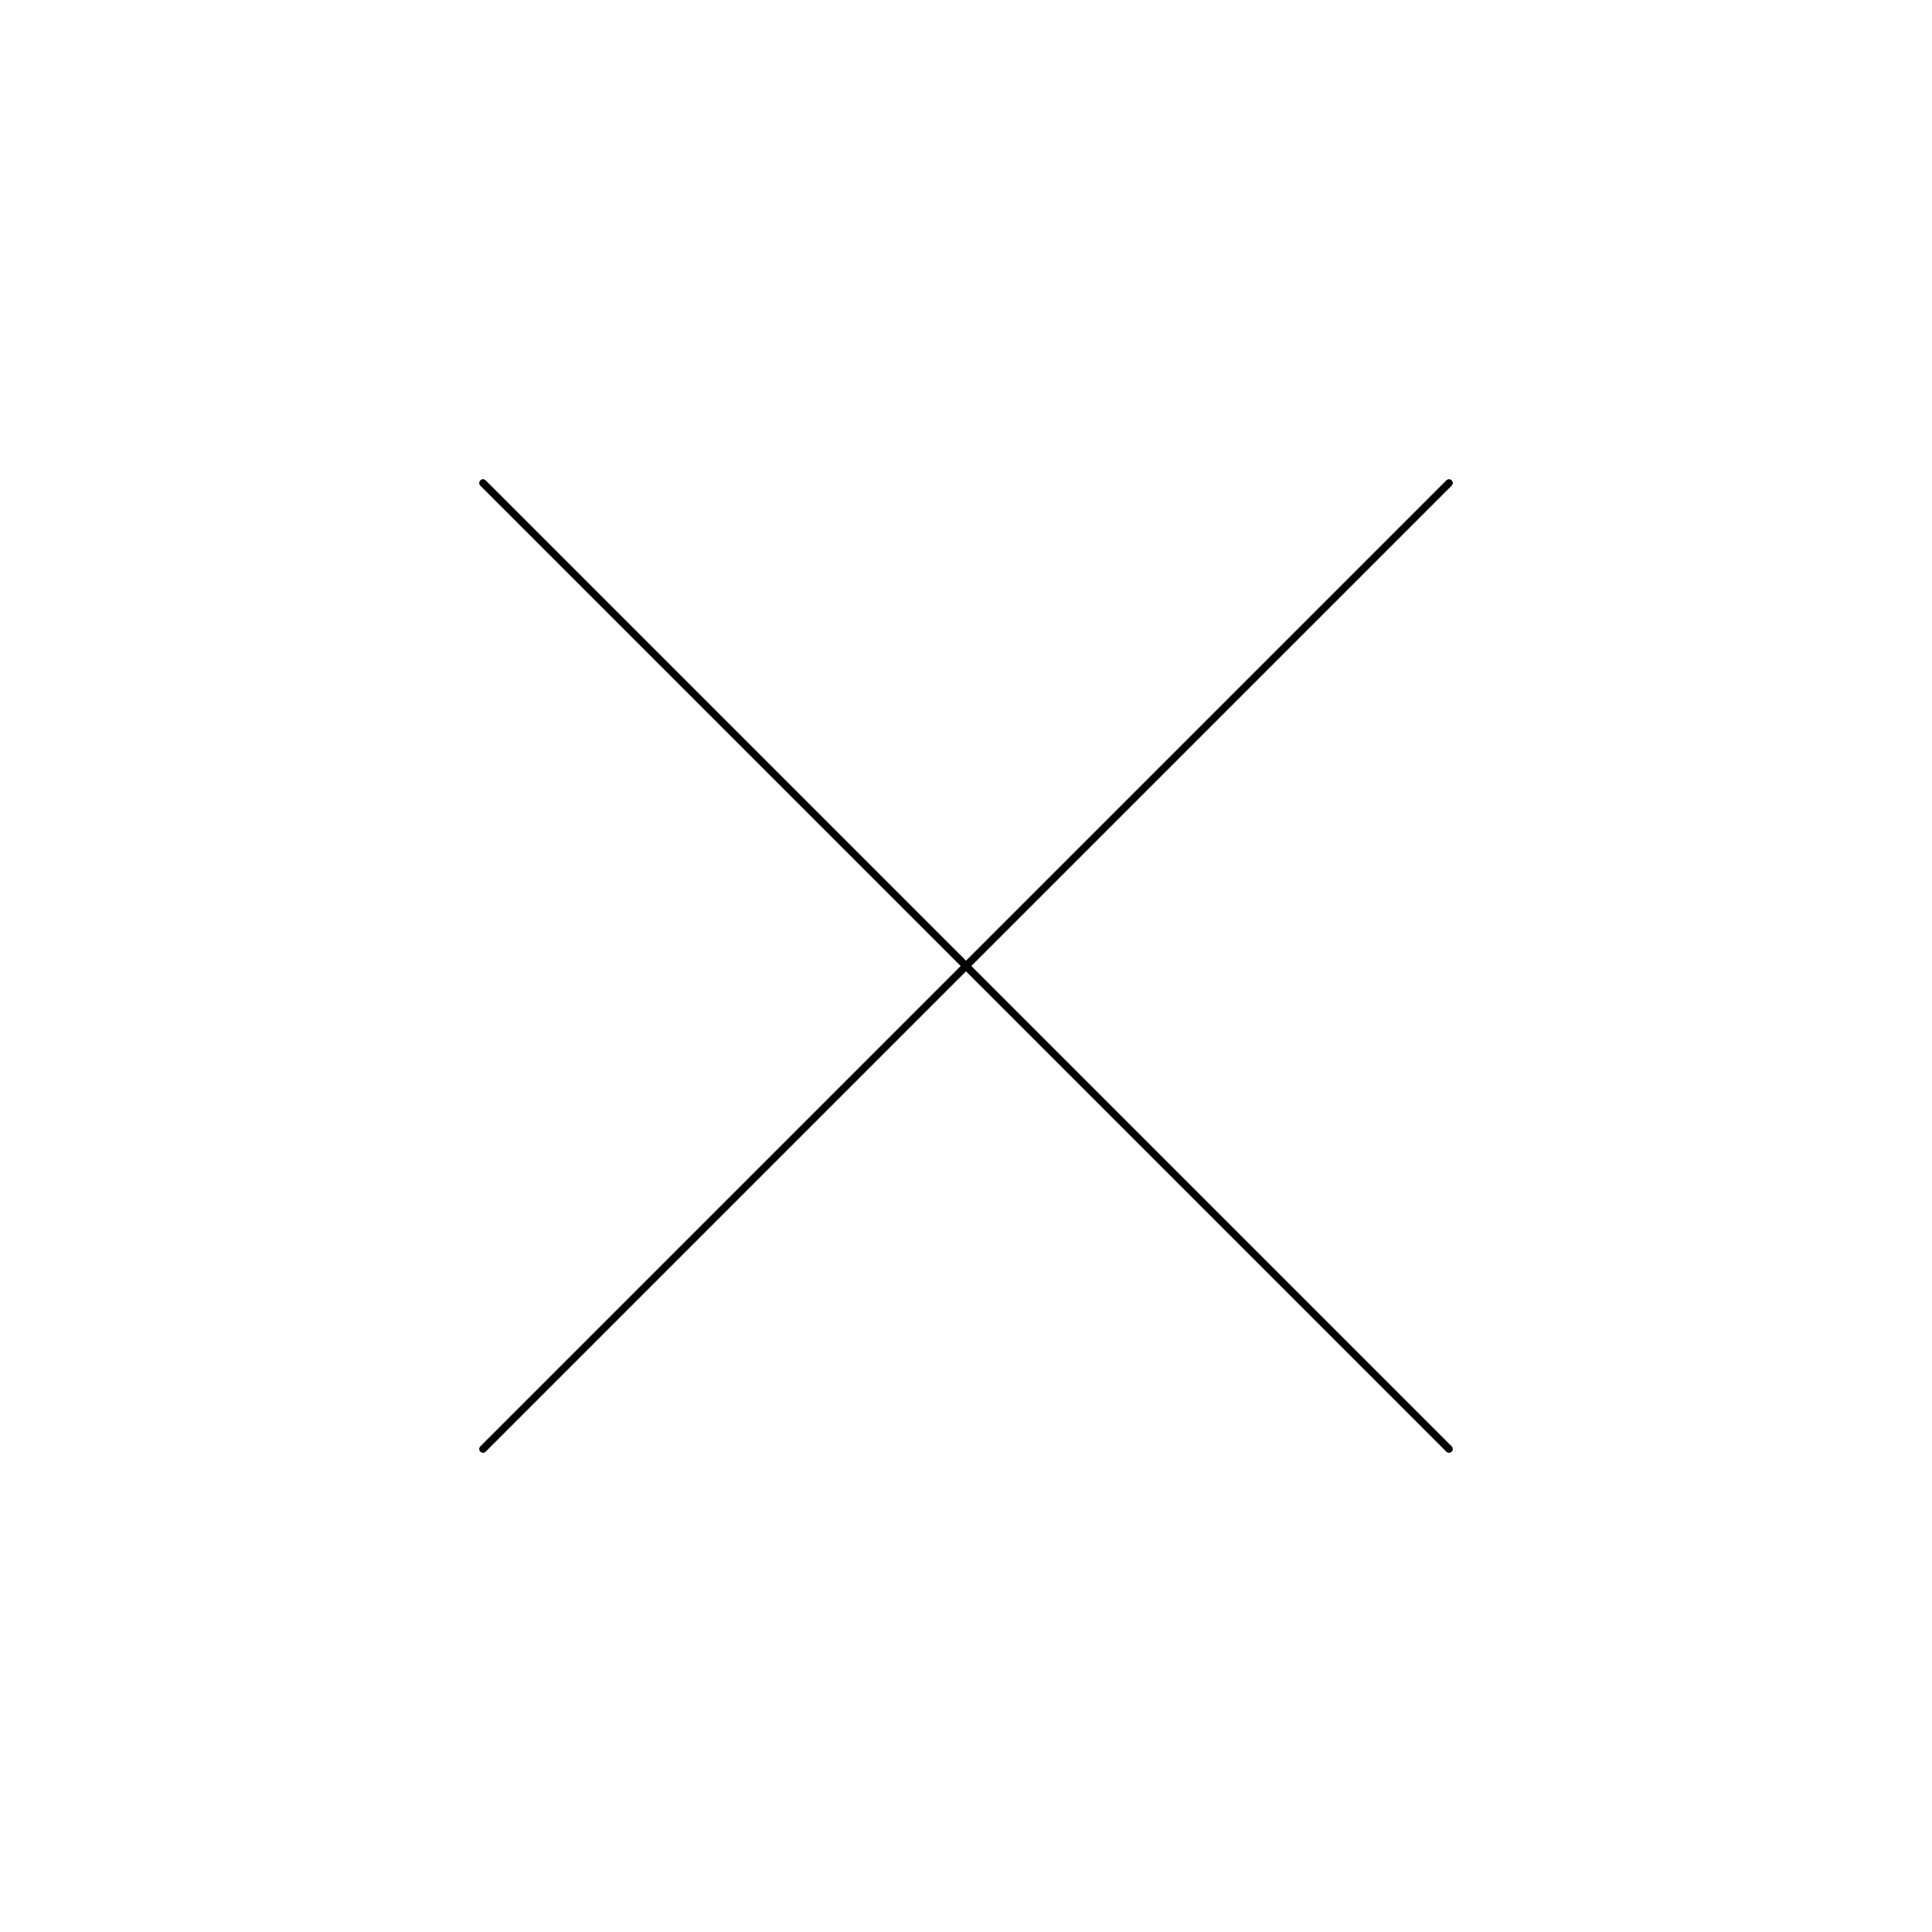
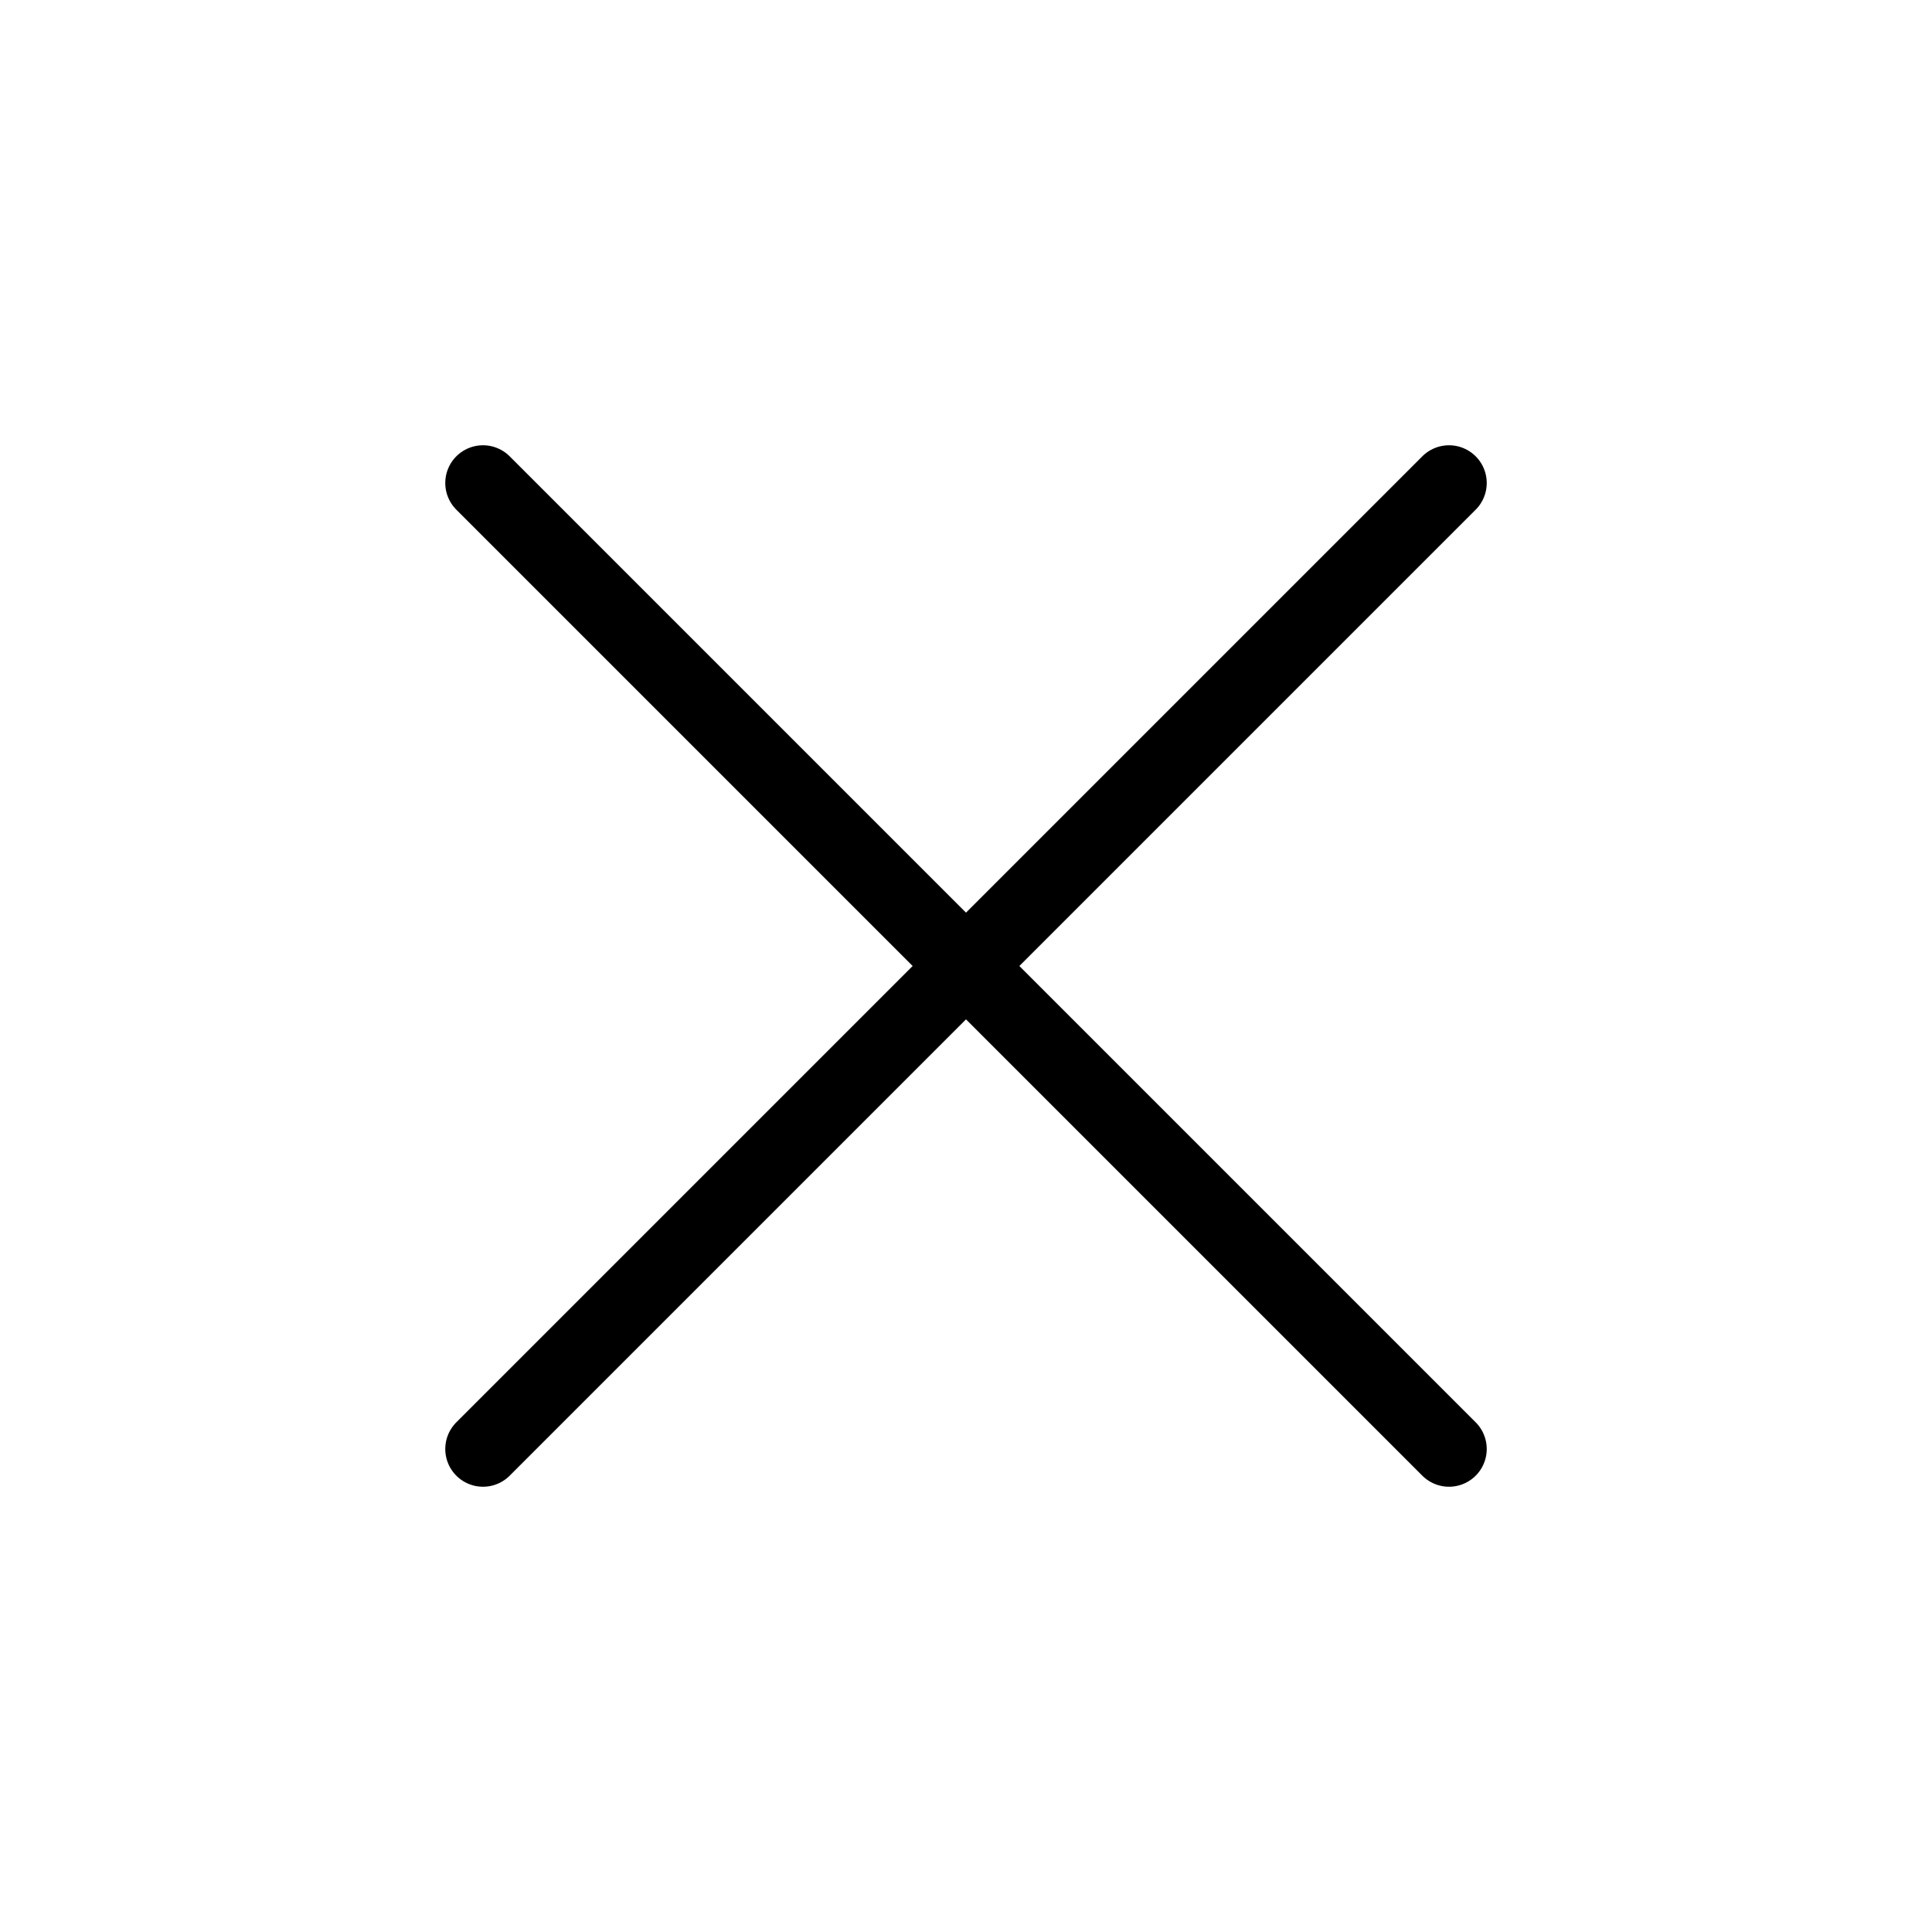
<svg xmlns="http://www.w3.org/2000/svg" width="512" height="512" viewBox="0 0 512 512" fill="none">
-   <path d="M384 128L128 384" stroke="black" stroke-width="2" stroke-linecap="round" stroke-linejoin="round" />
-   <path d="M128 128L384 384" stroke="black" stroke-width="2" stroke-linecap="round" stroke-linejoin="round" />
+   <path d="M384 128L128 384" stroke="currentColor" stroke-width="20" stroke-linecap="round" stroke-linejoin="round" />
+   <path d="M128 128L384 384" stroke="currentColor" stroke-width="20" stroke-linecap="round" stroke-linejoin="round" />
</svg>
